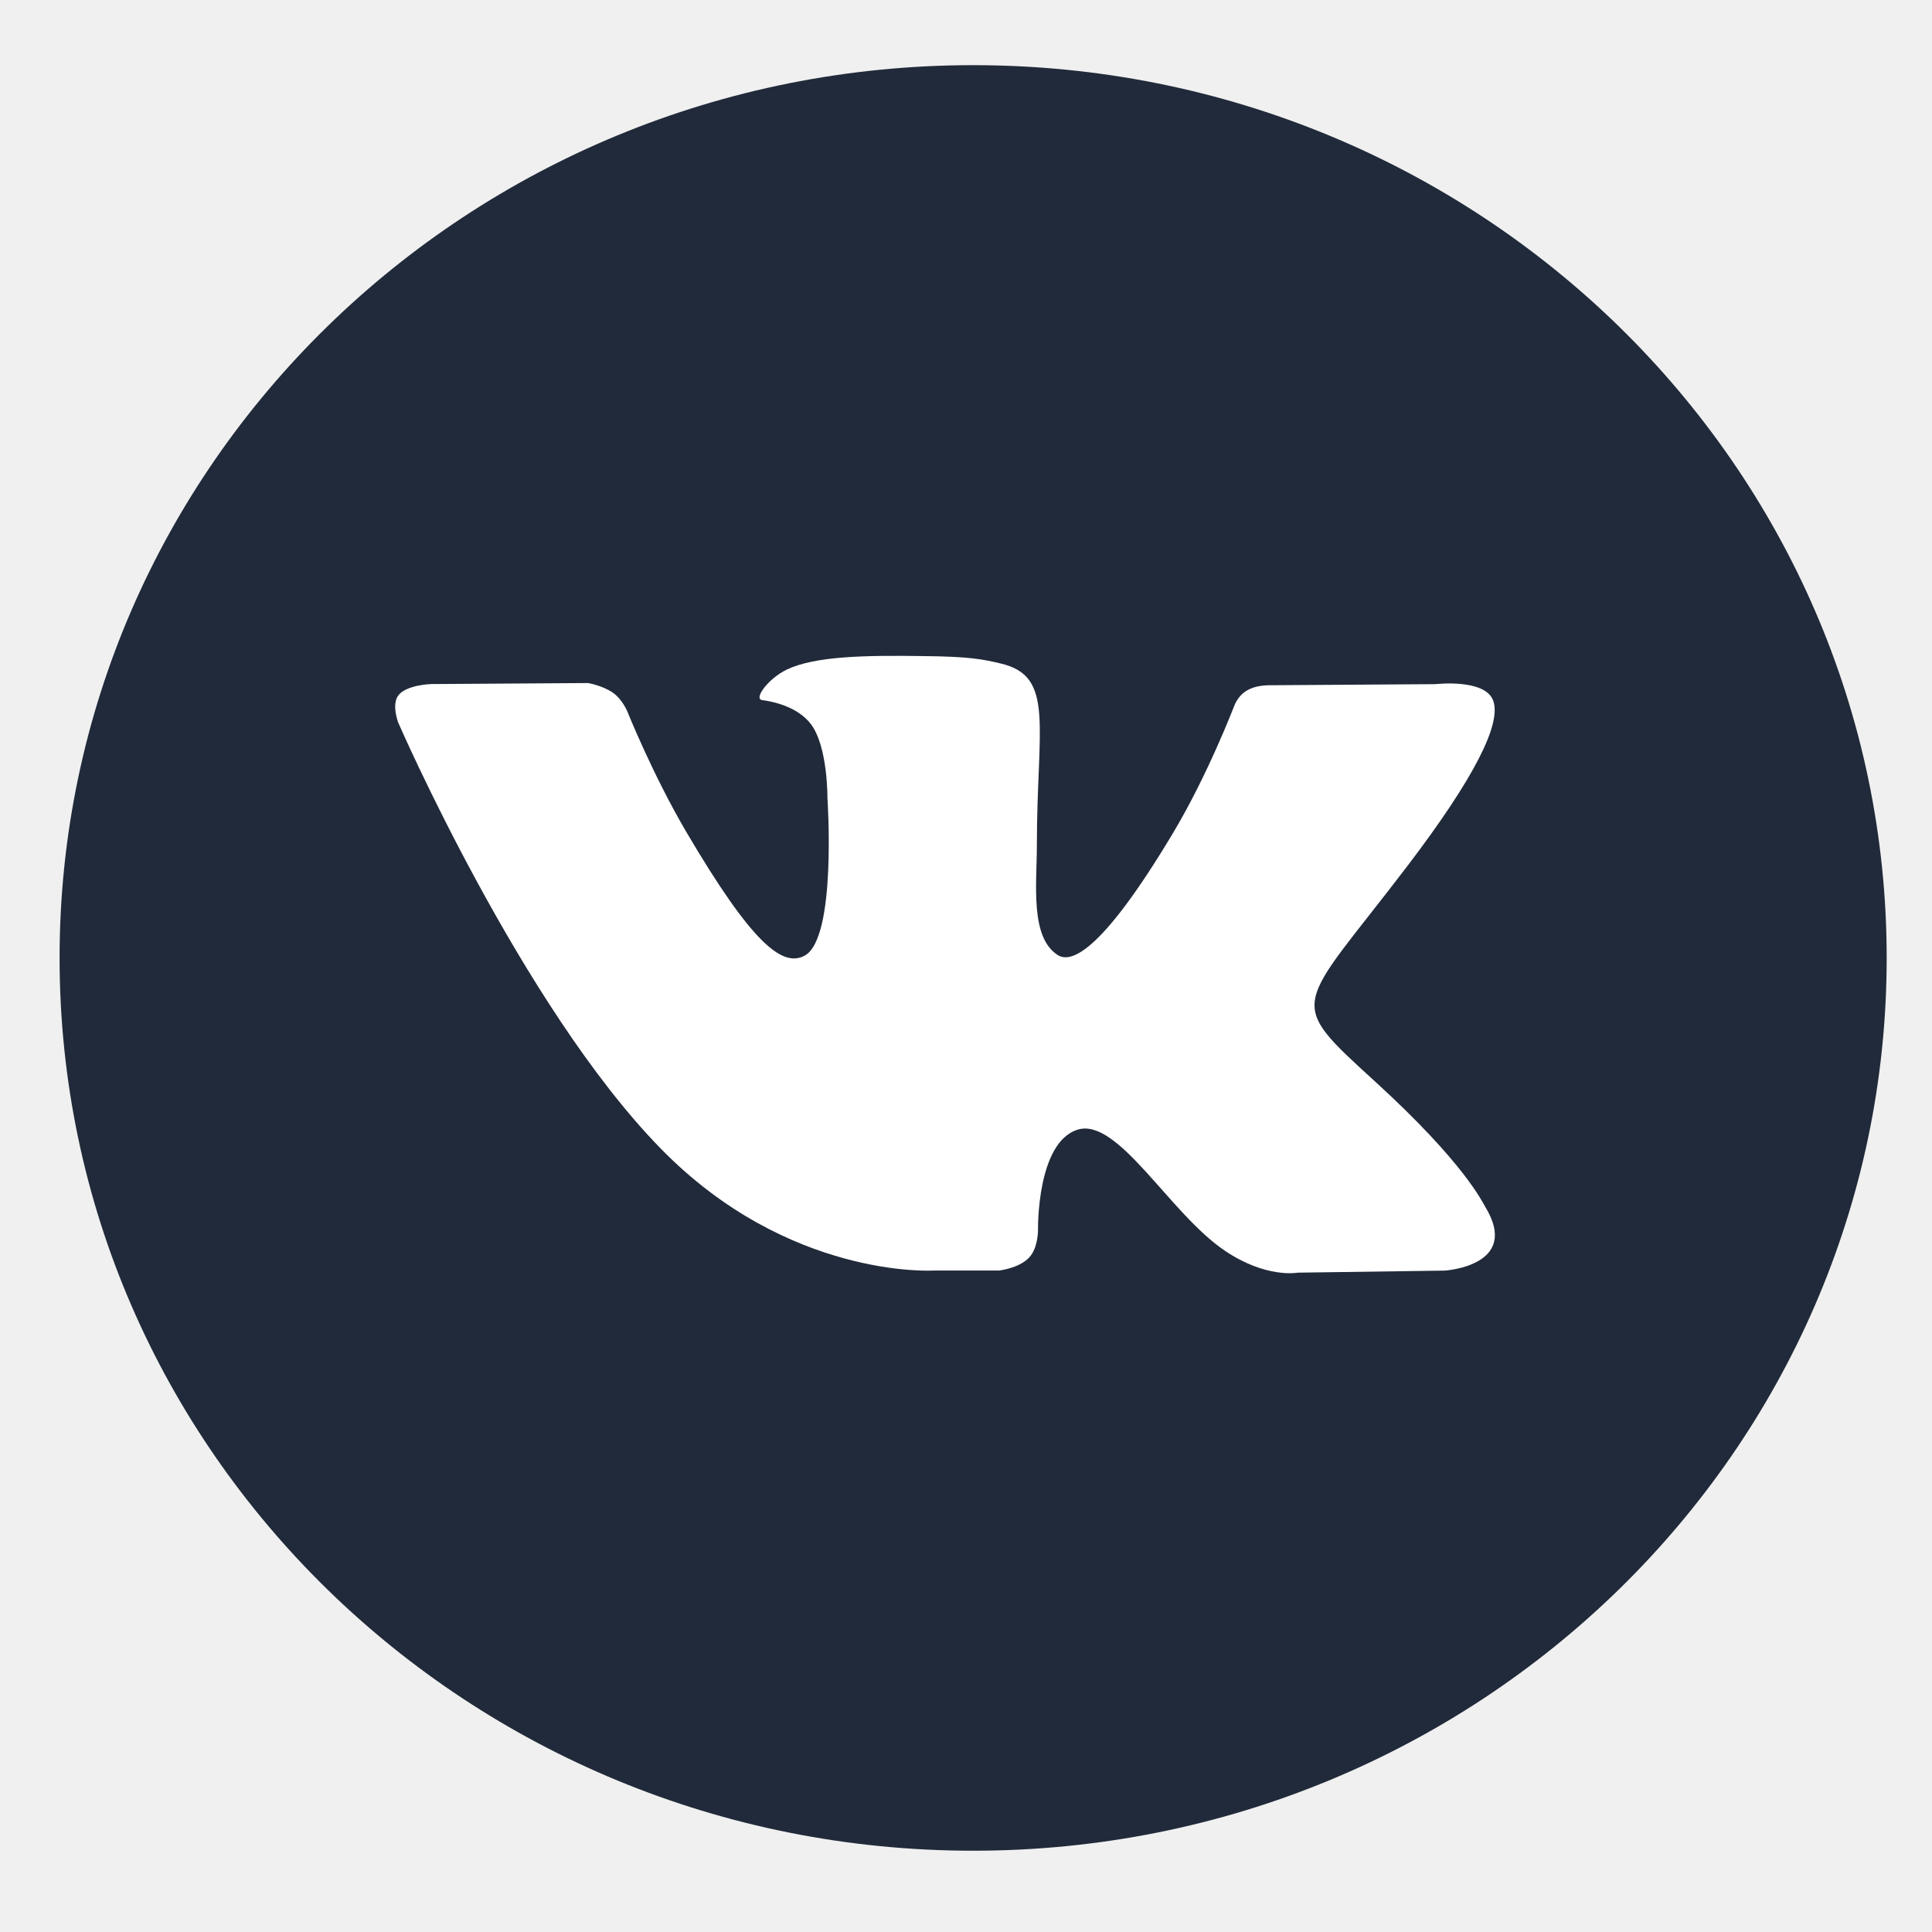
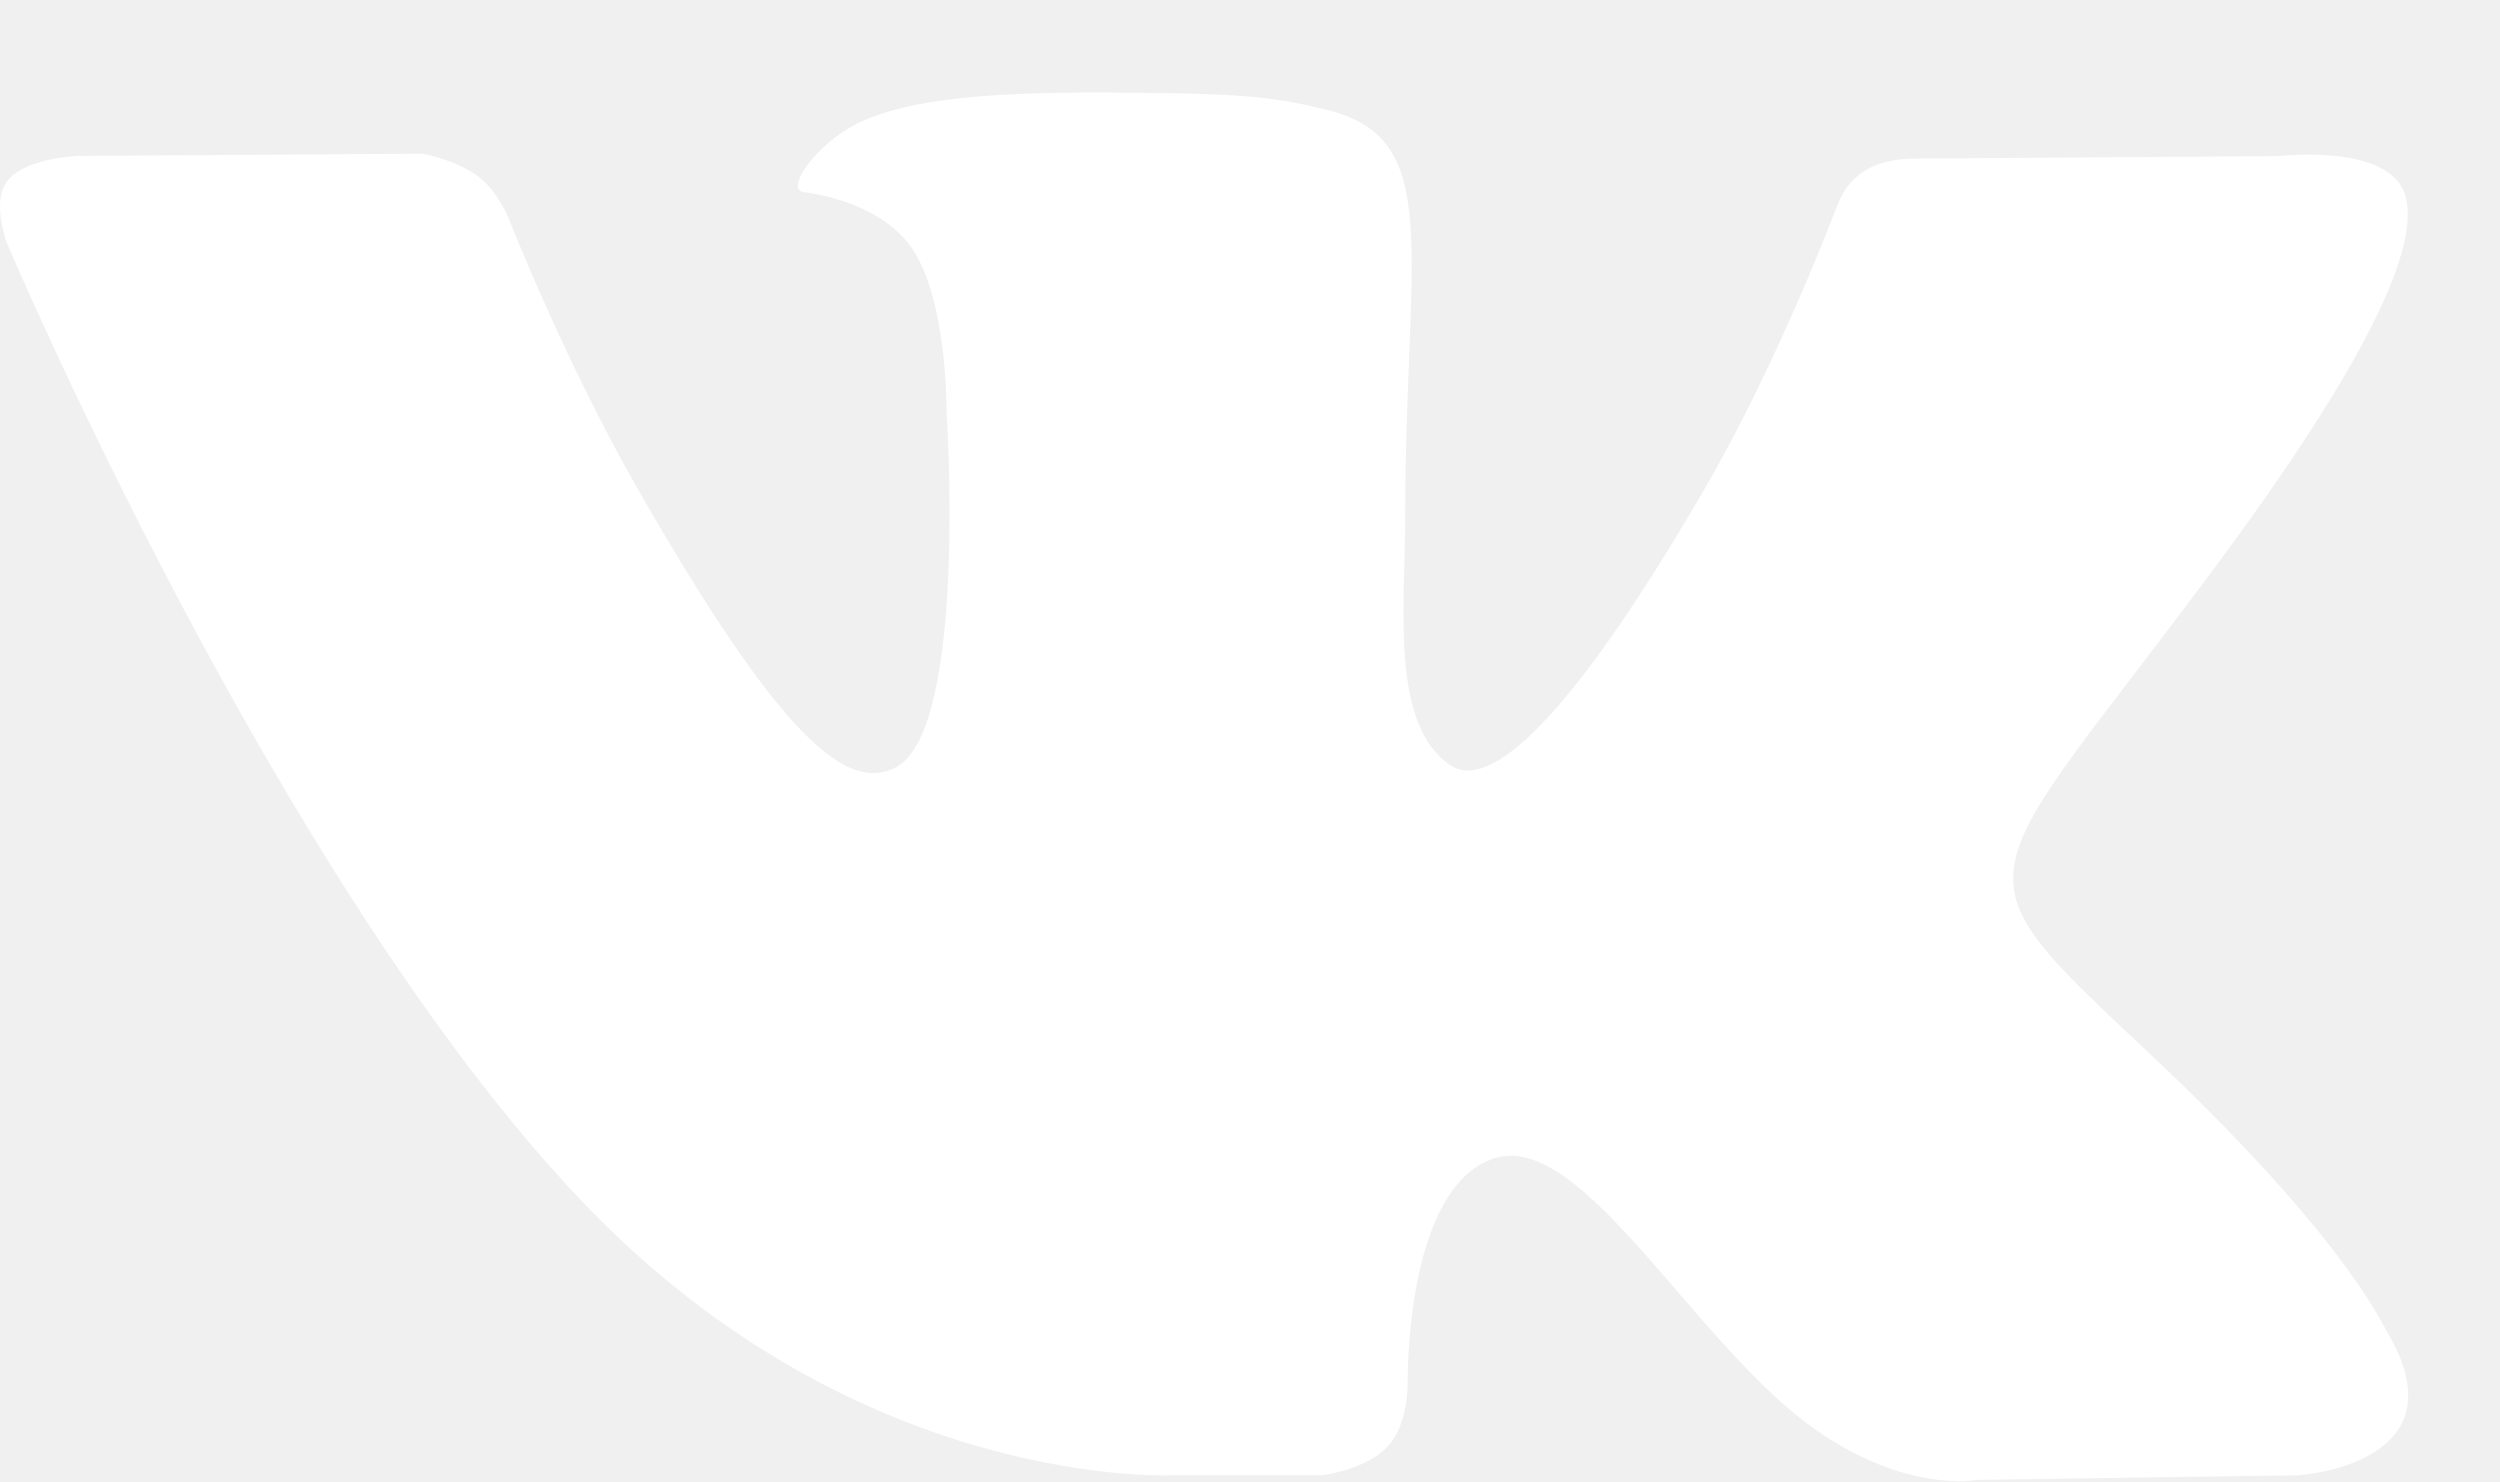
- <svg xmlns="http://www.w3.org/2000/svg" width="44" height="44" viewBox="0 0 44 44" fill="none">
-   <path fill-rule="evenodd" clip-rule="evenodd" d="M22.163 1.484C33.653 1.484 42.968 10.587 42.968 21.817C42.968 33.046 33.653 42.149 22.163 42.149C10.672 42.149 1.357 33.046 1.357 21.817C1.357 10.587 10.672 1.484 22.163 1.484Z" fill="#212A3A" />
-   <path d="M24.54 25.728C25.461 25.438 26.64 27.641 27.894 28.483C28.836 29.122 29.557 28.984 29.557 28.984L32.902 28.937C32.902 28.937 34.65 28.832 33.823 27.48C33.755 27.368 33.339 26.478 31.334 24.647C29.238 22.732 29.522 23.042 32.046 19.731C33.584 17.712 34.199 16.48 34.006 15.955C33.821 15.449 32.692 15.581 32.692 15.581L28.924 15.606C28.557 15.607 28.246 15.717 28.104 16.089C28.101 16.093 27.506 17.651 26.713 18.975C25.036 21.777 24.367 21.927 24.09 21.751C23.453 21.345 23.614 20.123 23.614 19.254C23.614 16.538 24.03 15.405 22.799 15.113C22.388 15.015 22.088 14.952 21.039 14.942C19.698 14.922 18.56 14.942 17.915 15.251C17.487 15.46 17.158 15.918 17.358 15.944C17.608 15.977 18.169 16.094 18.47 16.494C18.856 17.011 18.844 18.171 18.844 18.171C18.844 18.171 19.065 21.369 18.324 21.765C17.816 22.037 17.121 21.482 15.625 18.938C14.862 17.637 14.285 16.198 14.285 16.198C14.285 16.198 14.173 15.931 13.971 15.785C13.73 15.612 13.393 15.556 13.393 15.556L9.817 15.579C9.817 15.579 9.279 15.594 9.082 15.824C8.907 16.029 9.067 16.451 9.067 16.451C9.067 16.451 11.869 22.902 15.041 26.151C17.949 29.134 21.254 28.936 21.254 28.936H22.751C22.751 28.936 23.203 28.886 23.434 28.644C23.65 28.419 23.64 27.996 23.64 27.996C23.64 27.996 23.61 26.019 24.54 25.728Z" fill="white" />
+ <svg xmlns="http://www.w3.org/2000/svg" width="27" height="16" viewBox="0 0 27 16" fill="none">
+   <path d="M16.138 12.51C17.094 12.201 18.318 14.55 19.621 15.449C20.599 16.13 21.348 15.983 21.348 15.983L24.821 15.933C24.821 15.933 26.636 15.821 25.778 14.379C25.707 14.259 25.275 13.31 23.193 11.357C21.016 9.314 21.311 9.645 23.932 6.113C25.529 3.96 26.168 2.645 25.968 2.085C25.776 1.546 24.603 1.686 24.603 1.686L20.69 1.713C20.309 1.714 19.986 1.832 19.839 2.228C19.836 2.232 19.218 3.894 18.394 5.307C16.653 8.296 15.958 8.455 15.67 8.268C15.009 7.835 15.176 6.531 15.176 5.604C15.176 2.707 15.608 1.499 14.33 1.187C13.903 1.083 13.591 1.015 12.502 1.005C11.11 0.984 9.928 1.005 9.258 1.334C8.813 1.557 8.472 2.046 8.679 2.074C8.939 2.109 9.522 2.234 9.834 2.66C10.235 3.212 10.223 4.449 10.223 4.449C10.223 4.449 10.452 7.86 9.683 8.283C9.155 8.573 8.433 7.981 6.88 5.267C6.087 3.879 5.488 2.345 5.488 2.345C5.488 2.345 5.372 2.06 5.162 1.904C4.912 1.719 4.562 1.66 4.562 1.66L0.848 1.684C0.848 1.684 0.29 1.7 0.085 1.946C-0.097 2.164 0.07 2.614 0.07 2.614C0.07 2.614 2.979 9.495 6.273 12.961C9.293 16.143 12.725 15.932 12.725 15.932H14.28C14.28 15.932 14.749 15.878 14.989 15.62C15.213 15.38 15.203 14.929 15.203 14.929C15.203 14.929 15.172 12.82 16.138 12.51Z" fill="white" />
</svg>
